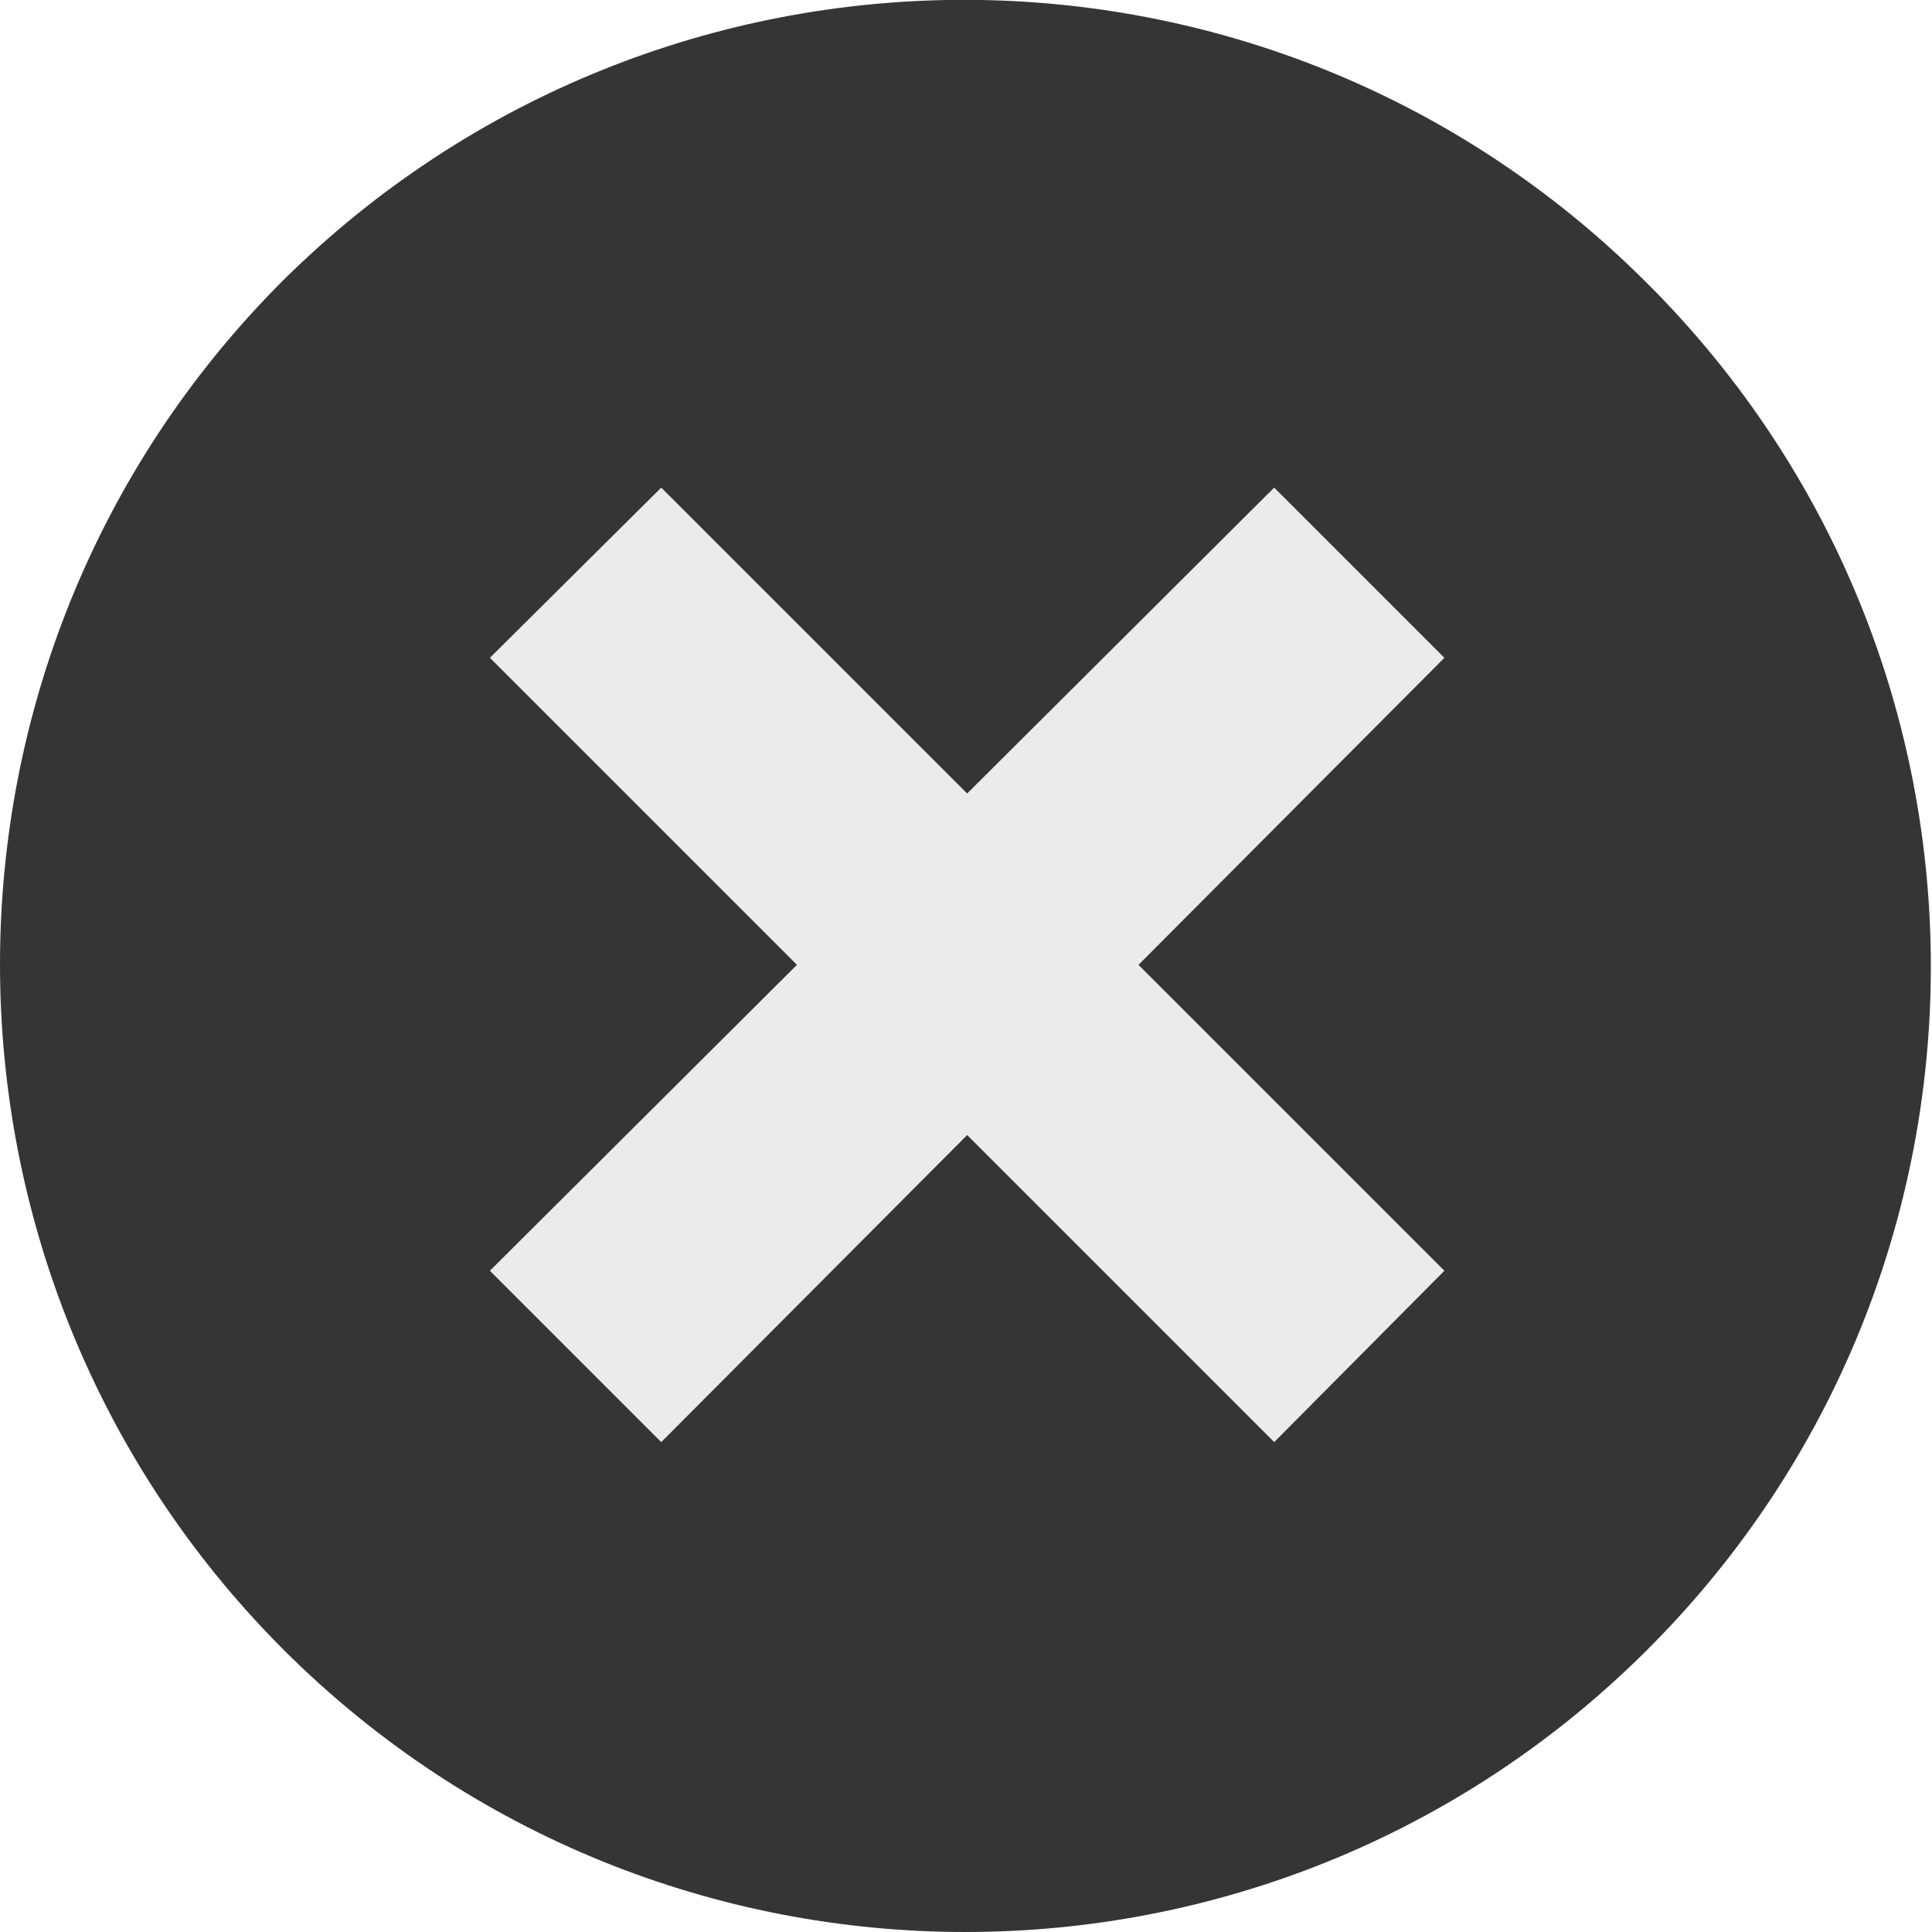
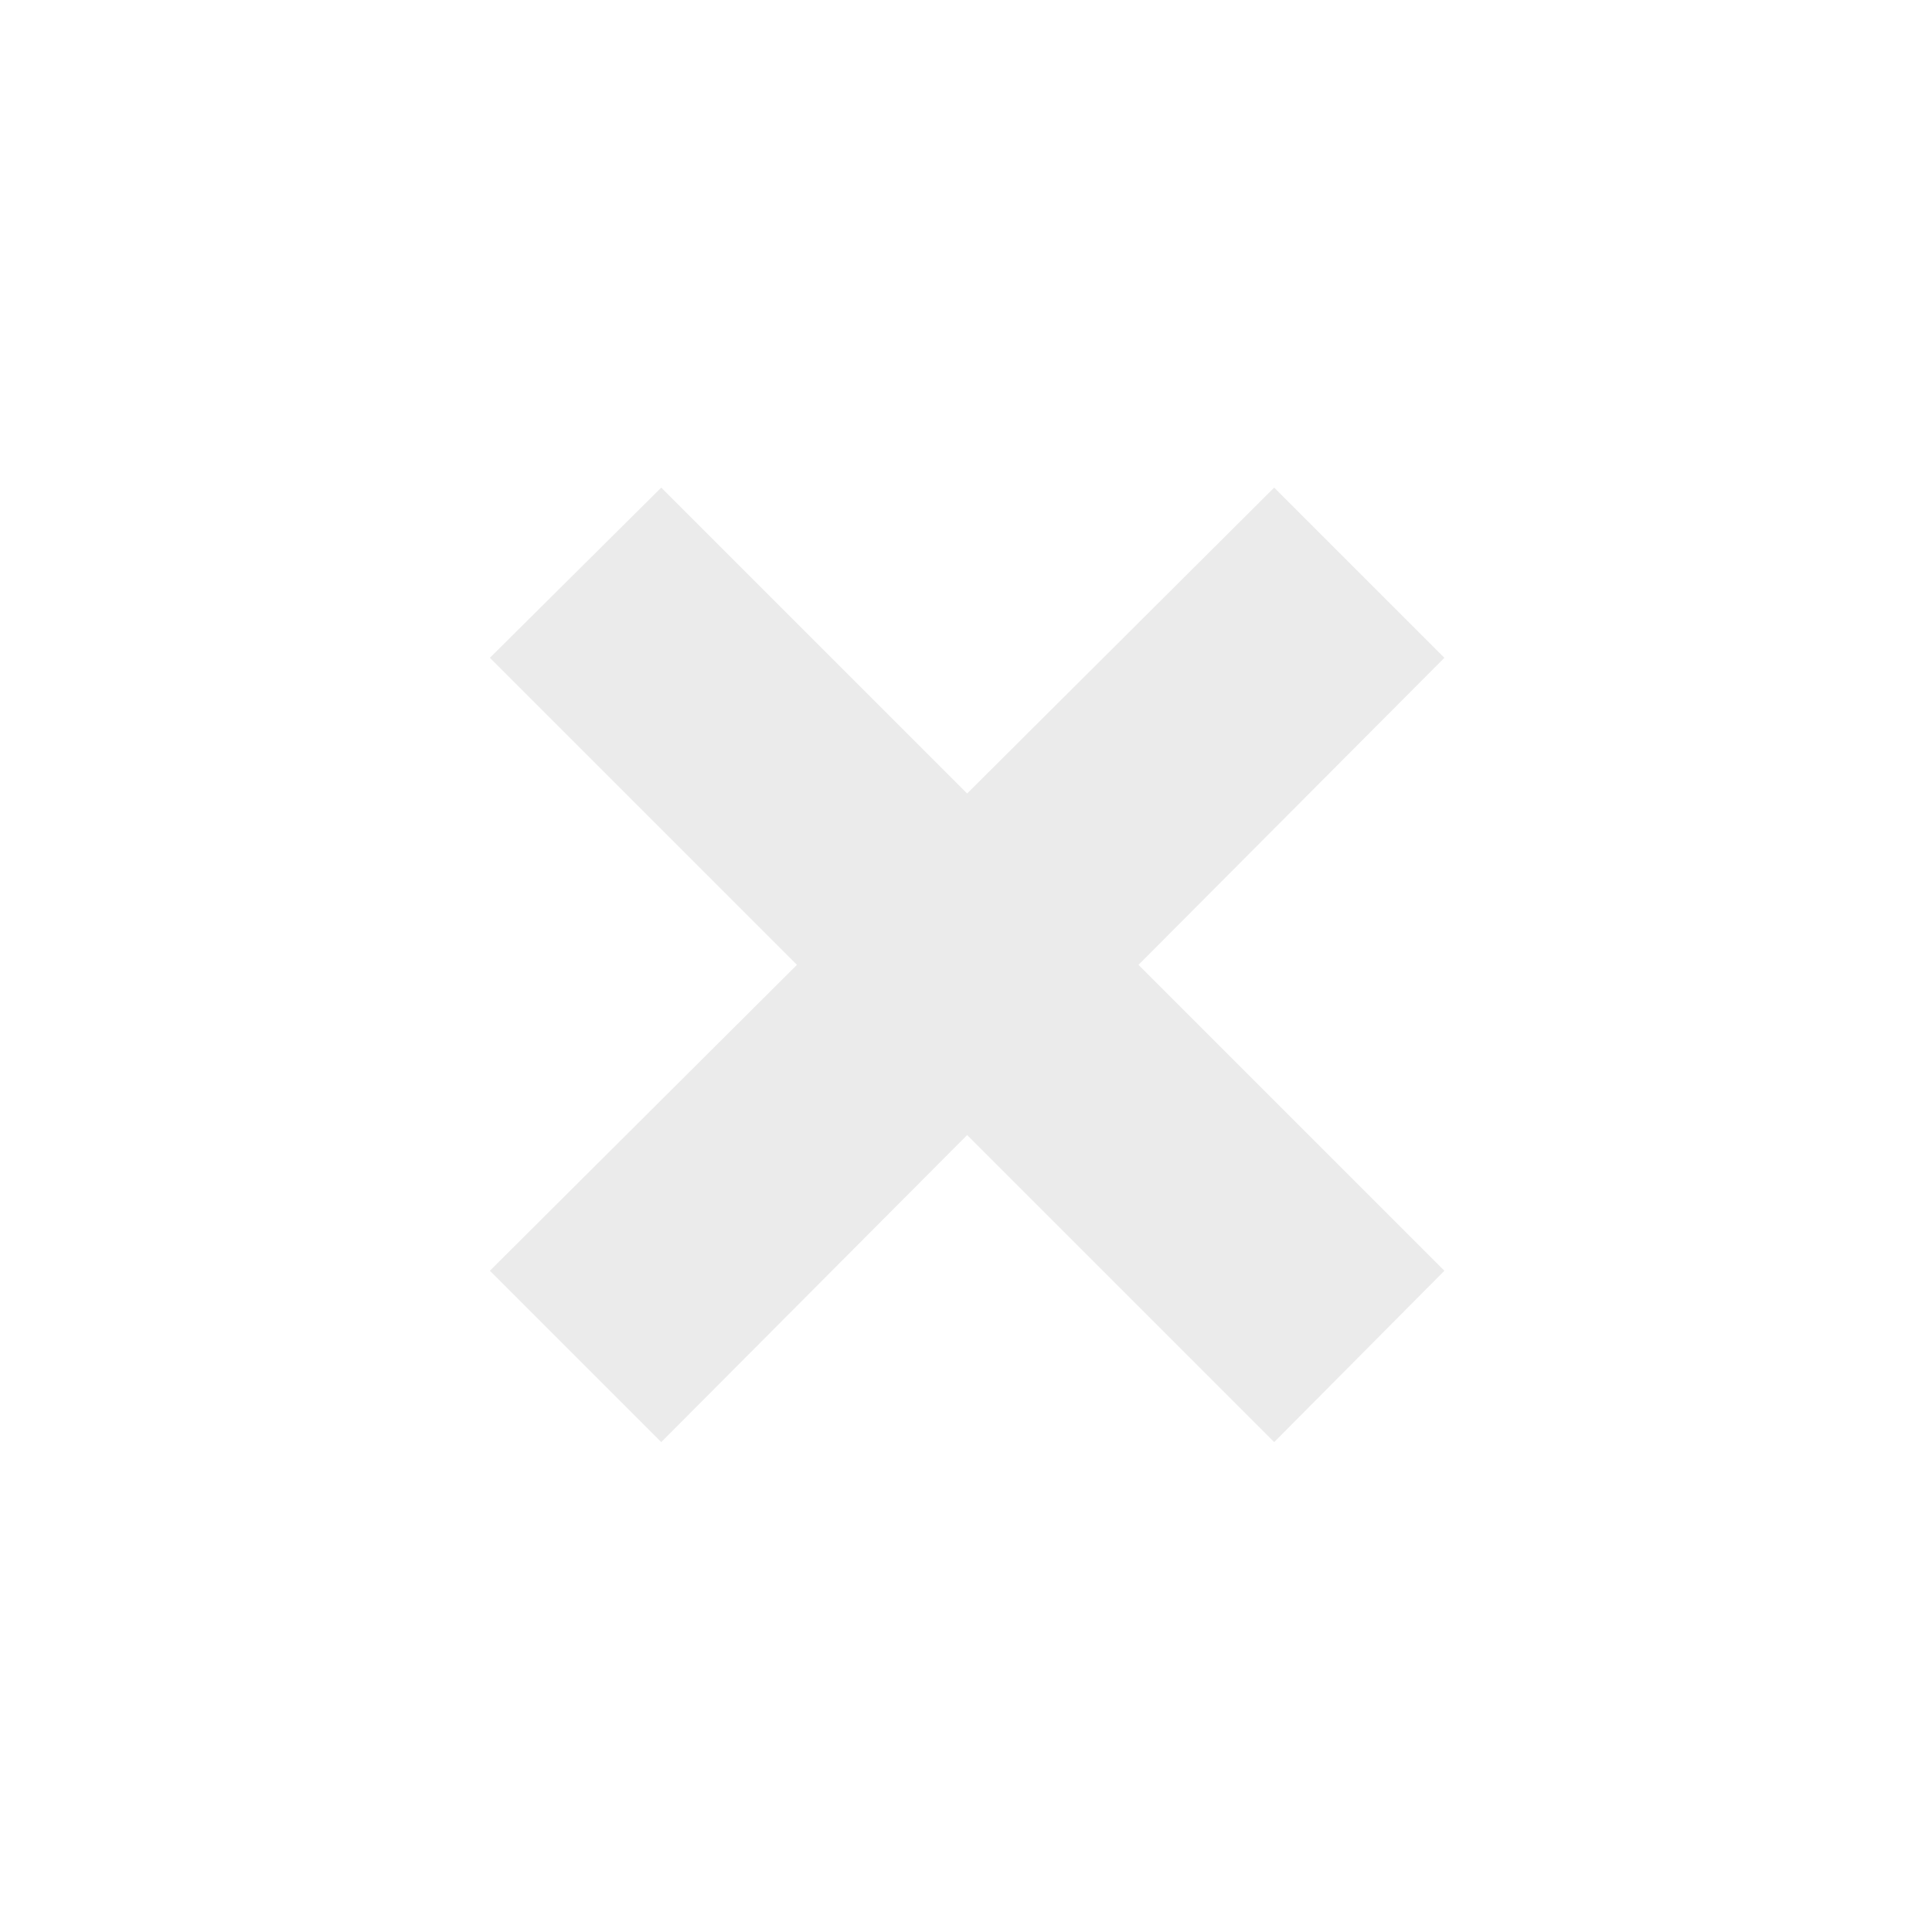
<svg xmlns="http://www.w3.org/2000/svg" version="1.1" x="0px" y="0px" viewBox="0 0 168 168" style="enable-background:new 0 0 168 168;" xml:space="preserve">
  <g id="archive">
</g>
  <g id="fond_1_">
</g>
  <g id="contenu">
    <g>
      <g>
-         <path style="fill:#353535;" d="M24.6,24.4c-32.8,32.8-32.8,86.1,0,119c32.8,32.8,85.9,32.8,118.7,0c32.8-32.8,32.8-85.9,0-118.7     C110.5-8.2,57.5-8.2,24.6,24.4z" />
        <polygon style="fill:#EBEBEB;" points="42.6,57.2 57.5,42.4 84.1,69 110.8,42.4 125.6,57.2 99,83.9 125.6,110.5 110.8,125.4      84.1,98.7 57.5,125.4 42.6,110.5 69.3,83.9    " />
      </g>
    </g>
  </g>
  <g id="Calque_3">
</g>
  <g id="Calque_5">
</g>
</svg>
